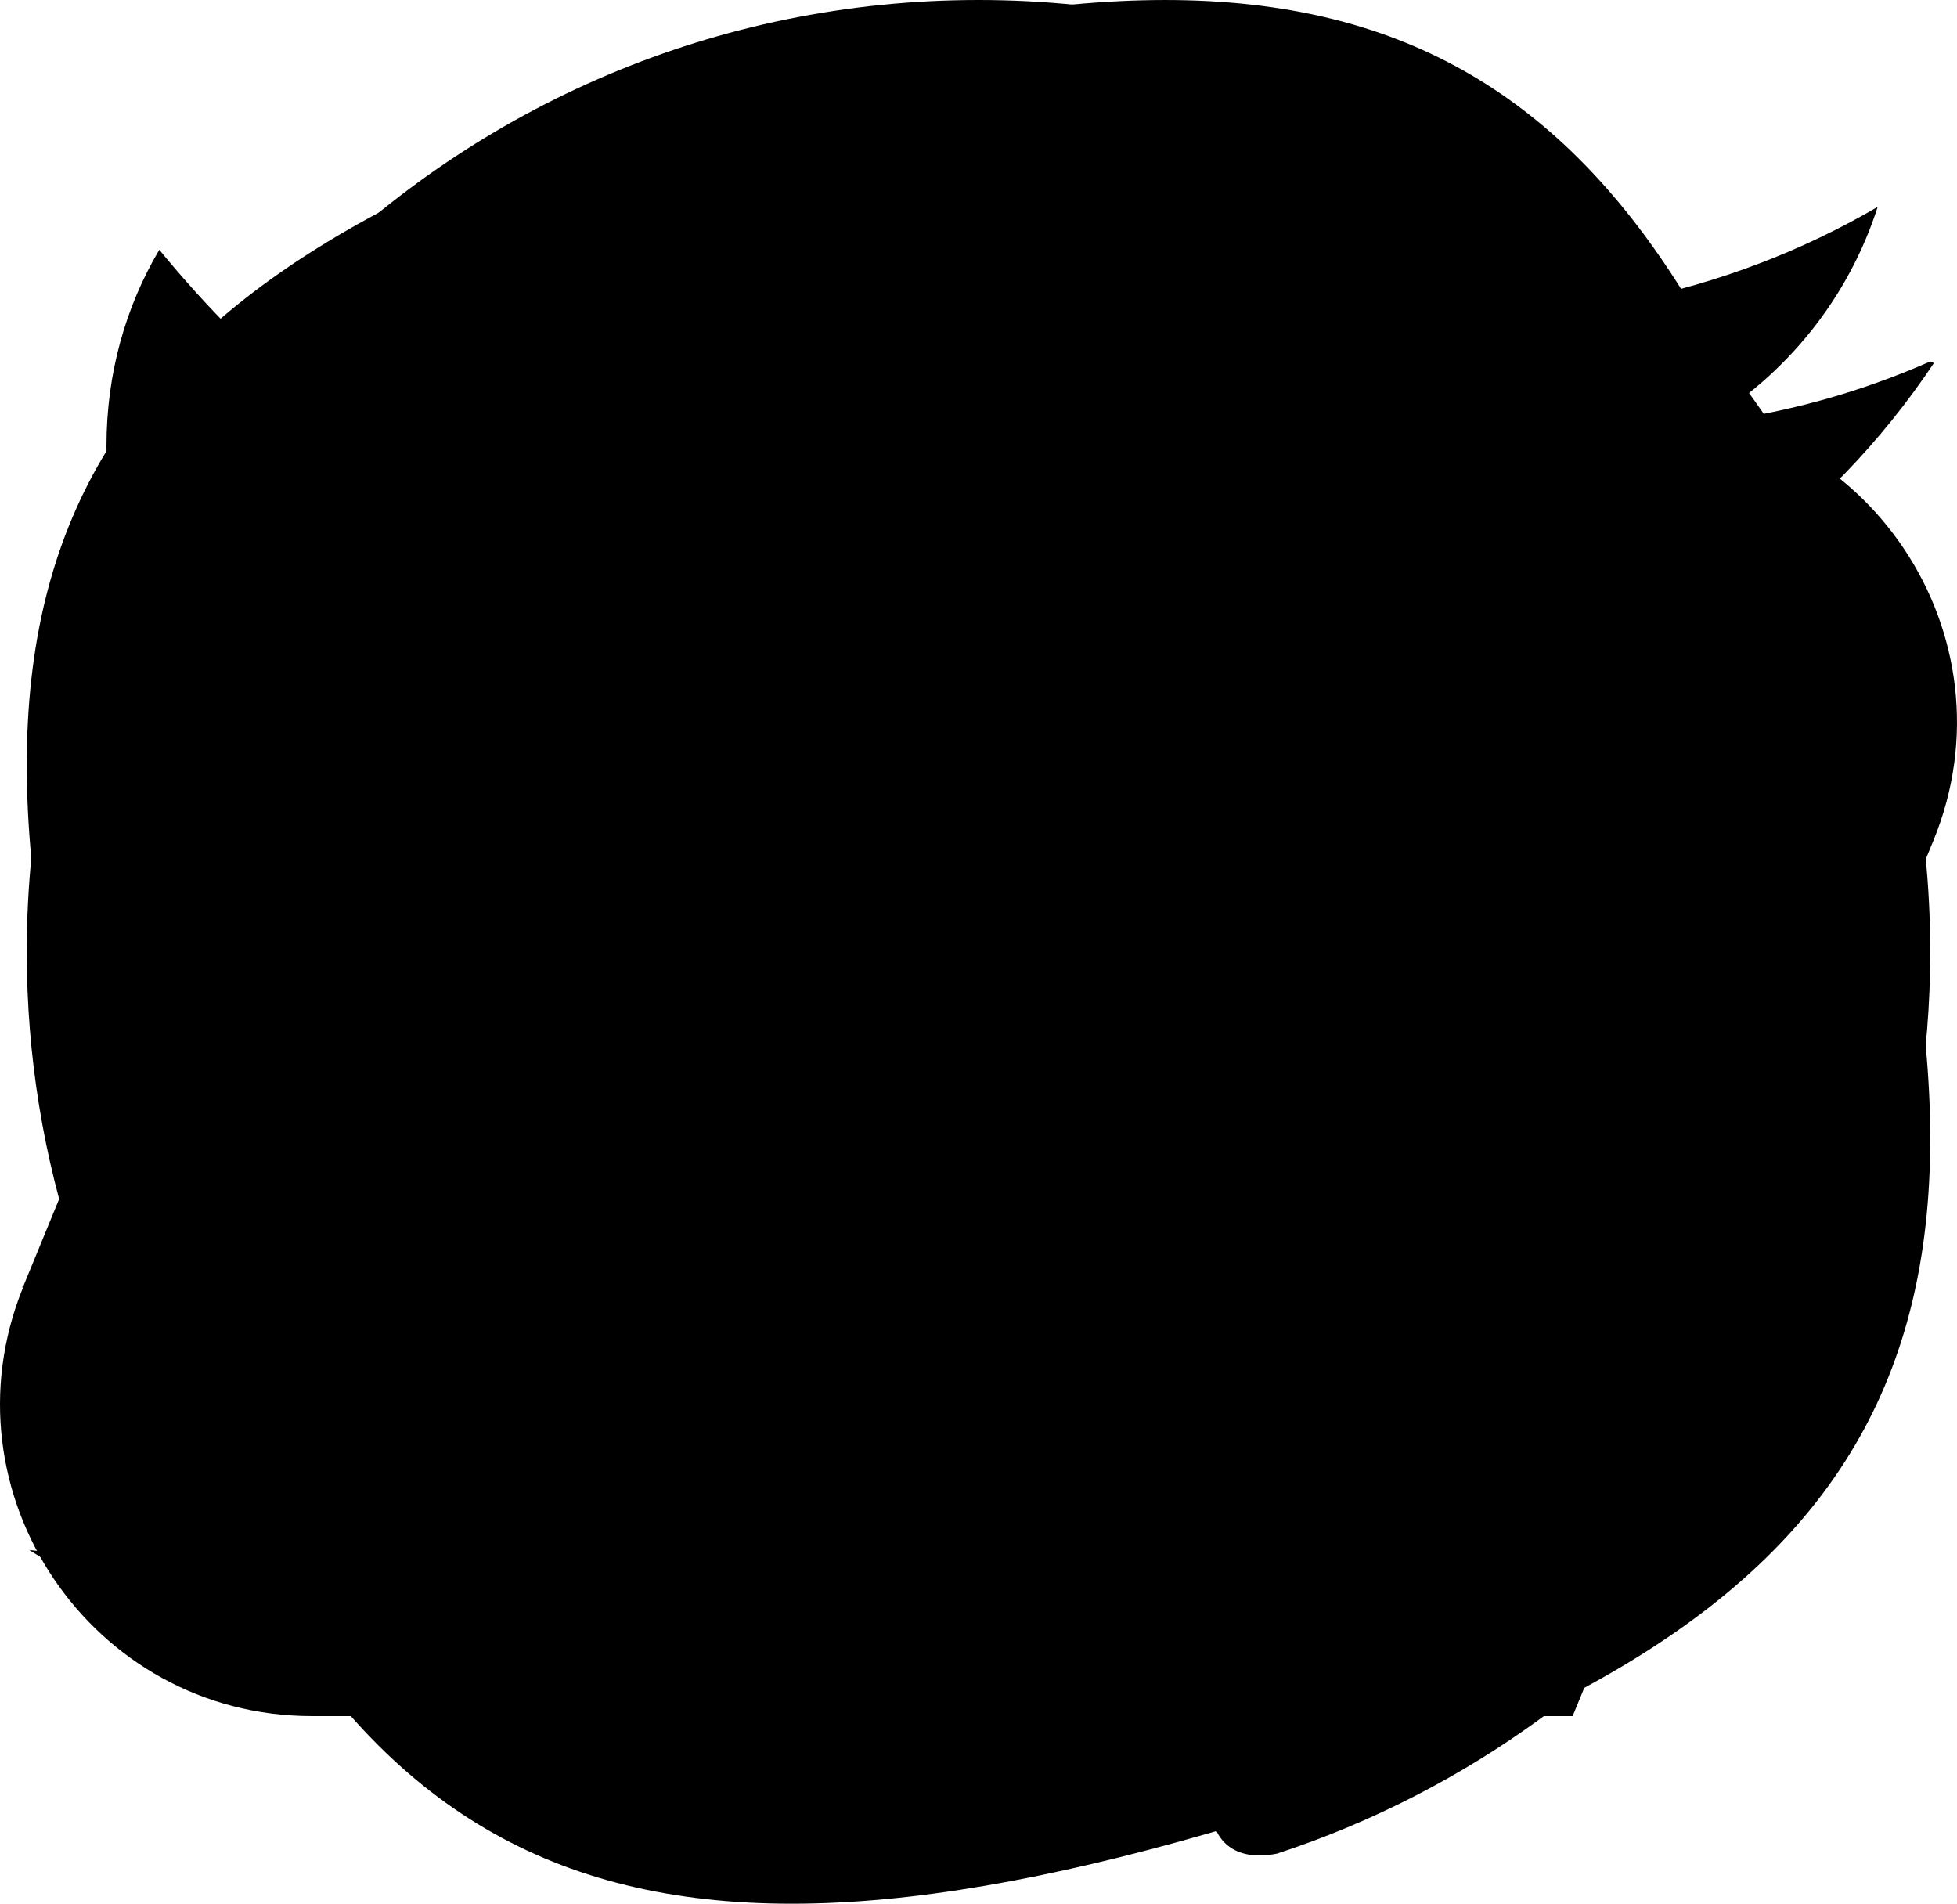
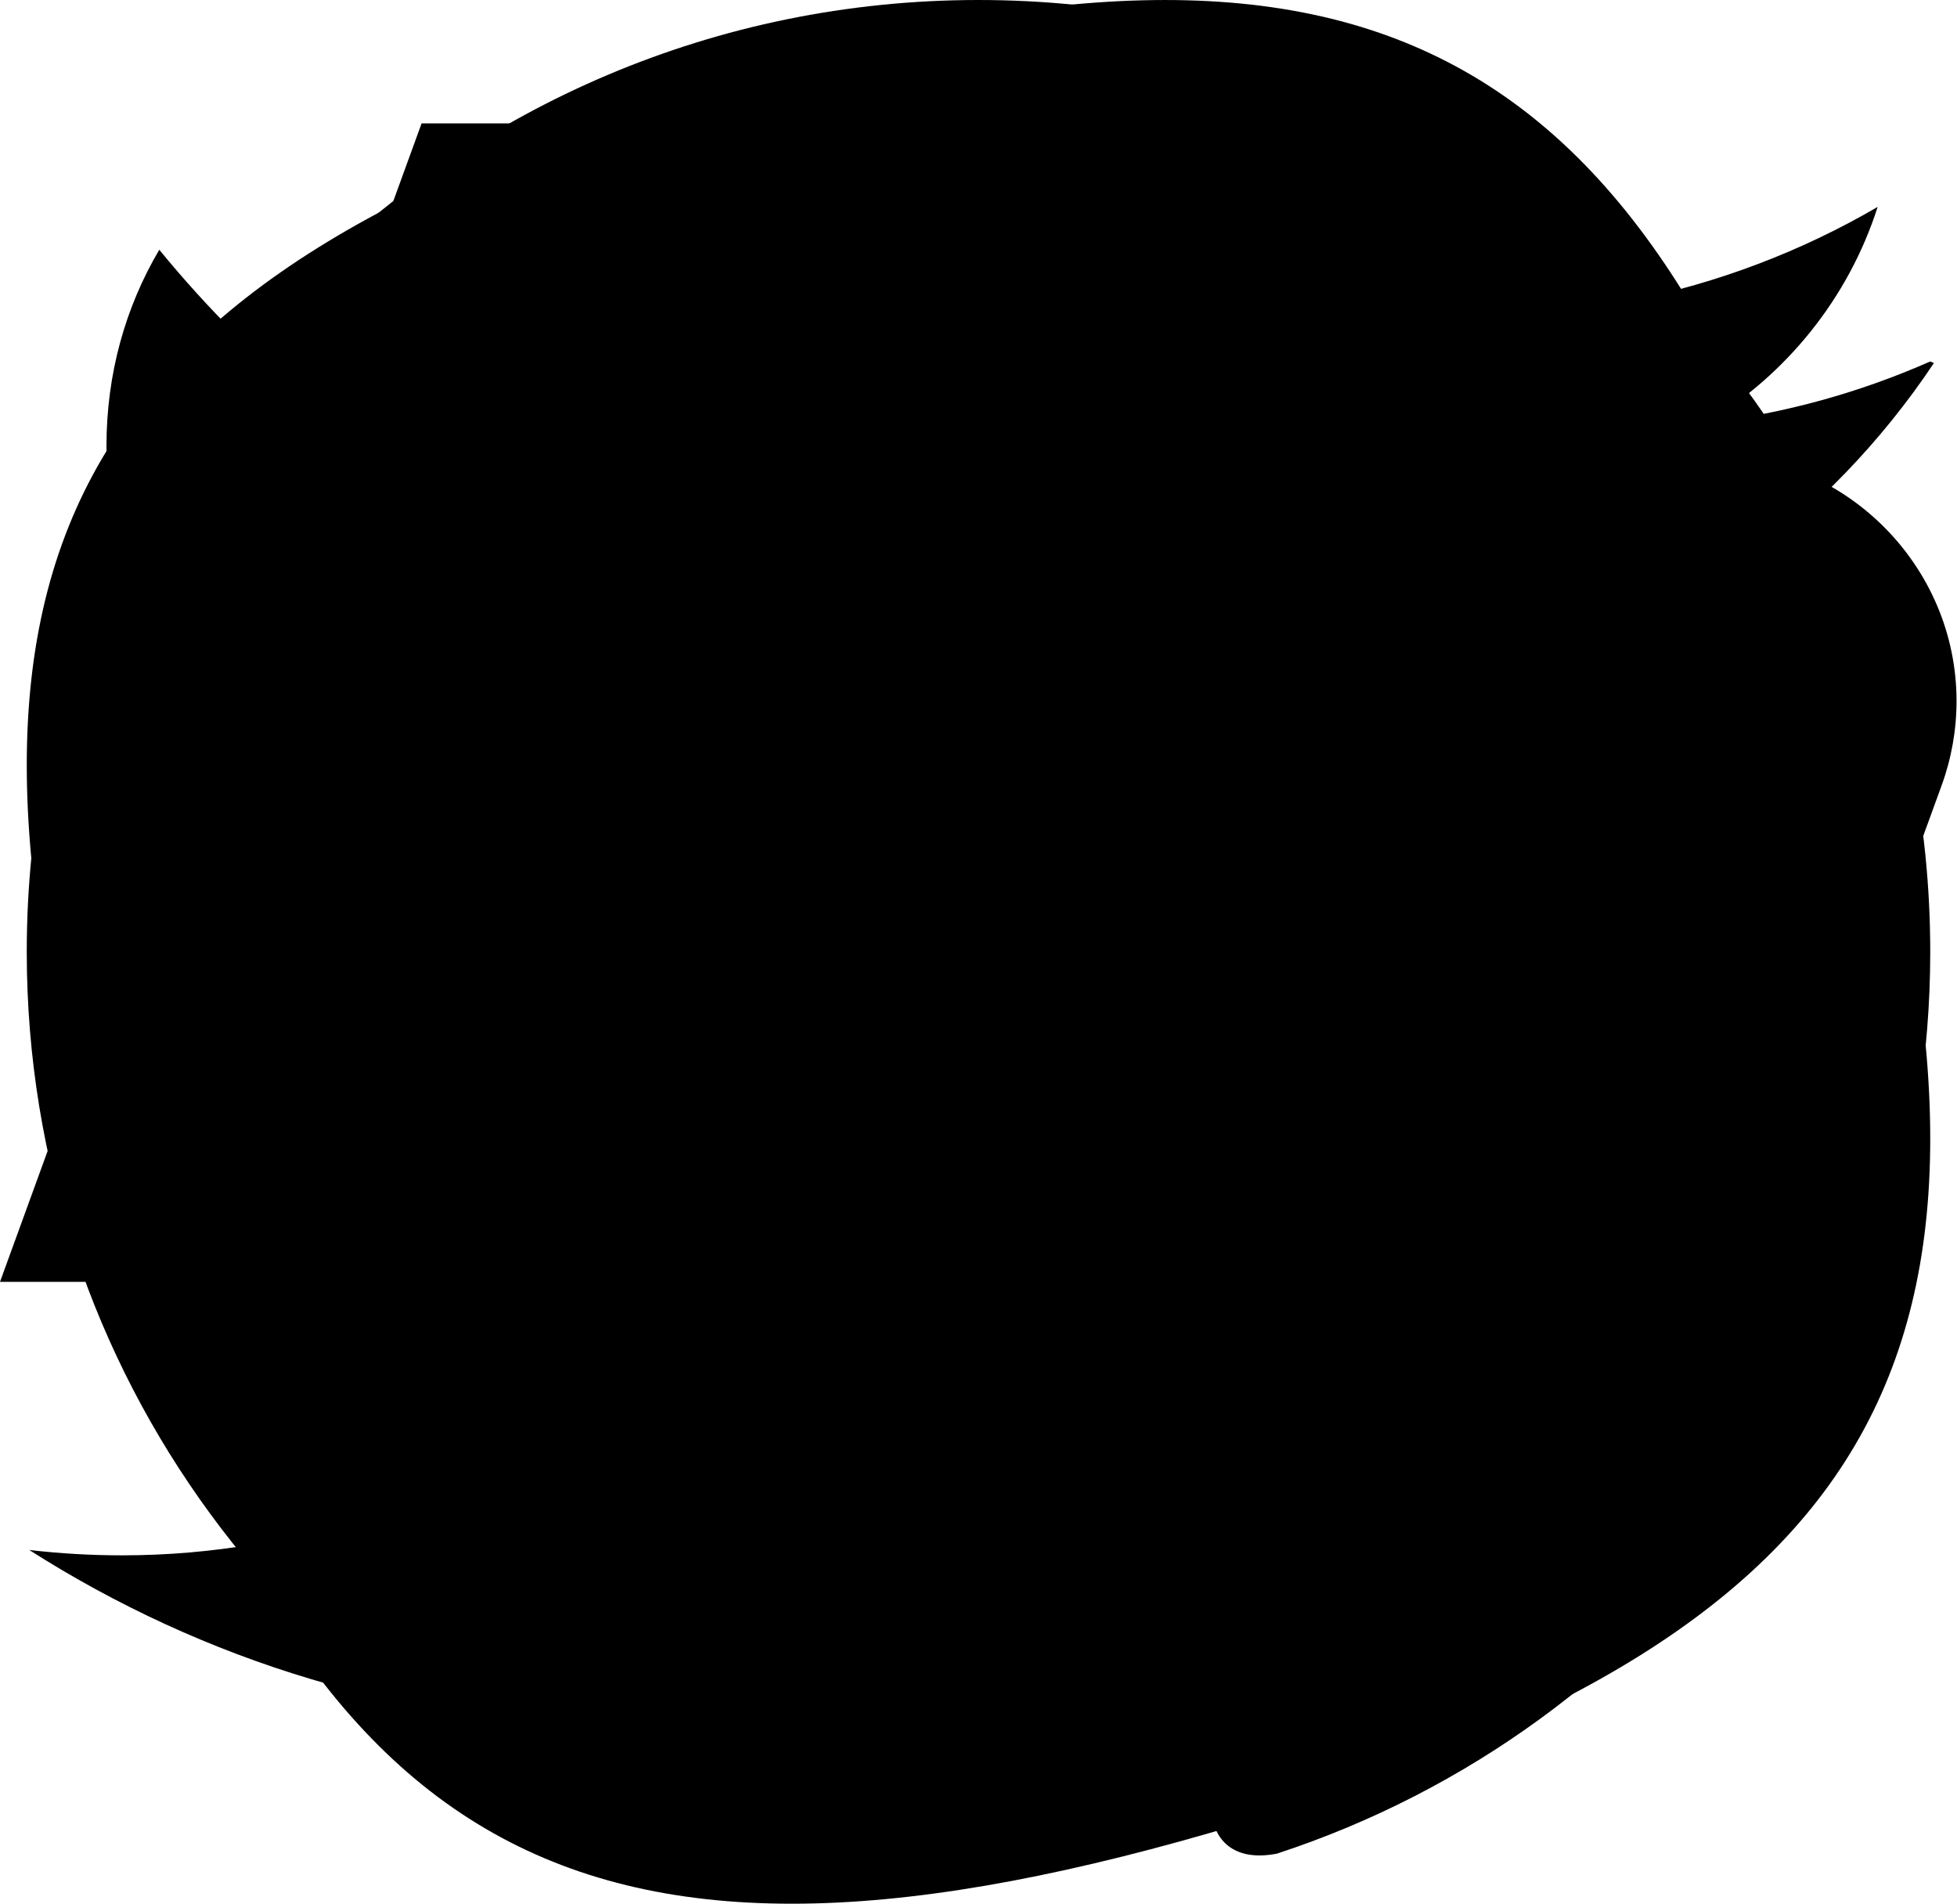
<svg xmlns="http://www.w3.org/2000/svg">
-   <svg id="hyperapp" width="100%" height="100%" viewBox="0 0 1000 782" version="1.1" xml:space="preserve" style="fill-rule:evenodd;clip-rule:evenodd;stroke-linejoin:round;stroke-miterlimit:1.414;">
-     <g transform="matrix(1,0,0,1,2.66454e-14,-109.265)">
-       <g transform="matrix(1.59066,0,0,1.59066,-295.332,-295.332)">
-         <path d="M458.248,326.218L714.083,326.218C785.299,326.219 833.808,398.595 806.715,464.521L690.861,745.643L541.333,745.643L643.786,497.025C646.985,488.53 646.469,481.332 642.24,475.434C637.918,469.406 631.292,466.284 622.361,466.069L400.881,466.069L386.824,500.123L355.063,577.308C352.39,585.981 353.049,593.118 357.039,598.719C361.126,604.456 367.765,607.372 376.958,607.469L598.229,607.469L392.064,745.643L285.886,745.643C214.928,745.643 166.548,673.782 192.996,608.114L192.738,607.727L193.125,607.727C193.125,607.678 193.143,607.63 193.166,607.582L193.213,607.485C193.236,607.436 193.254,607.388 193.254,607.34L338.265,254.357L487.793,254.357L458.248,326.218Z" />
+   <svg id="hyperapp" width="100%" height="100%" viewBox="0 0 691 585" version="1.1" xml:space="preserve" style="fill-rule:evenodd;clip-rule:evenodd;stroke-linejoin:round;stroke-miterlimit:1.414;">
+     <g transform="matrix(1,0,0,1,-154.583,-207.856)">
+       <g transform="matrix(2.45578,0,0,2.45578,154.583,207.856)">
+         <path d="M245.853,47.585L93.936,47.585L111.257,0L60.618,0L0,166.547L50.637,166.547L76.618,95.17L228.531,95.17L219.871,118.962L93.41,118.962L67.363,190.339L67.363,190.34C65.948,194.226 65.224,198.331 65.224,202.467C65.224,221.918 81.23,237.924 100.681,237.924L176.57,237.924L193.89,190.339L118.001,190.339L126.728,166.547L202.551,166.547L193.891,190.339L244.53,190.339L279.171,95.17L279.171,95.169C280.586,91.283 281.31,87.178 281.31,83.042C281.31,63.591 265.304,47.585 245.853,47.585Z" style="fill-rule:nonzero;" />
      </g>
    </g>
  </svg>
-   <svg id="github" viewBox="0 0 16 16">
+ y  <svg id="github" viewBox="0 0 16 16">
    <path d="M8 0C3.58 0 0 3.582 0 8c0 3.535 2.292 6.533 5.47 7.59.4.075.547-.172.547-.385 0-.19-.007-.693-.01-1.36-2.226.483-2.695-1.073-2.695-1.073-.364-.924-.89-1.17-.89-1.17-.725-.496.056-.486.056-.486.803.056 1.225.824 1.225.824.714 1.223 1.873.87 2.33.665.072-.517.278-.87.507-1.07-1.777-.2-3.644-.888-3.644-3.953 0-.873.31-1.587.823-2.147-.09-.202-.36-1.015.07-2.117 0 0 .67-.215 2.2.82.64-.178 1.32-.266 2-.27.68.004 1.36.092 2 .27 1.52-1.035 2.19-.82 2.19-.82.43 1.102.16 1.915.08 2.117.51.56.82 1.274.82 2.147 0 3.073-1.87 3.75-3.65 3.947.28.24.54.73.54 1.48 0 1.07-.01 1.93-.01 2.19 0 .21.14.46.55.38C13.71 14.53 16 11.53 16 8c0-4.418-3.582-8-8-8" />
  </svg>
  <svg id="slack" viewBox="0 0 16 16">
    <path d="M6.586 7.33l.69 2.057 2.137-.716-.69-2.05-2.137.72z" />
    <path d="M12.55 9.37l-1.037.347.36 1.073c.145.434-.09.904-.524 1.05-.1.03-.19.045-.29.042-.34-.01-.65-.226-.77-.566l-.36-1.072-2.14.716.36 1.072c.14.435-.09.905-.53 1.05-.1.032-.19.045-.29.043-.34-.01-.65-.226-.77-.566l-.36-1.08-1.04.35c-.1.03-.19.04-.29.04-.34-.01-.65-.23-.77-.57-.15-.44.09-.91.52-1.05l1.04-.35L5 7.84l-1.034.35c-.094.032-.19.045-.285.043-.33-.01-.65-.225-.76-.565-.14-.433.09-.903.53-1.05l1.04-.346-.36-1.07c-.14-.436.09-.906.53-1.05.44-.147.91.09 1.05.522l.36 1.072L8.2 5.03l-.36-1.07c-.14-.43.09-.9.526-1.05.435-.14.906.09 1.05.528l.36 1.08 1.037-.34c.434-.146.904.09 1.05.52.145.436-.09.906-.523 1.05l-1.038.35.69 2.057 1.034-.344c.435-.14.905.09 1.05.53.146.44-.09.91-.52 1.05zm2.78-3.57C13.68.304 11.298-.98 5.8.67.304 2.32-.98 4.7.67 10.2c1.65 5.497 4.03 6.78 9.53 5.13 5.497-1.65 6.78-4.03 5.13-9.53z" />
  </svg>
  <svg id="twitter" viewBox="0 0 16 16">
    <path d="M16 3.038c-.59.26-1.22.437-1.885.517.677-.407 1.198-1.05 1.443-1.816-.634.37-1.337.64-2.085.79-.598-.64-1.45-1.04-2.396-1.04-1.812 0-3.282 1.47-3.282 3.28 0 .26.03.51.085.75-2.728-.13-5.147-1.44-6.766-3.42C.83 2.58.67 3.14.67 3.75c0 1.14.58 2.143 1.46 2.732-.538-.017-1.045-.165-1.487-.41v.04c0 1.59 1.13 2.918 2.633 3.22-.276.074-.566.114-.865.114-.21 0-.41-.02-.61-.058.42 1.304 1.63 2.253 3.07 2.28-1.12.88-2.54 1.404-4.07 1.404-.26 0-.52-.015-.78-.045 1.46.93 3.18 1.474 5.04 1.474 6.04 0 9.34-5 9.34-9.33 0-.14 0-.28-.01-.42.64-.46 1.2-1.04 1.64-1.7z" fill-rule="nonzero" />
  </svg>
</svg>
